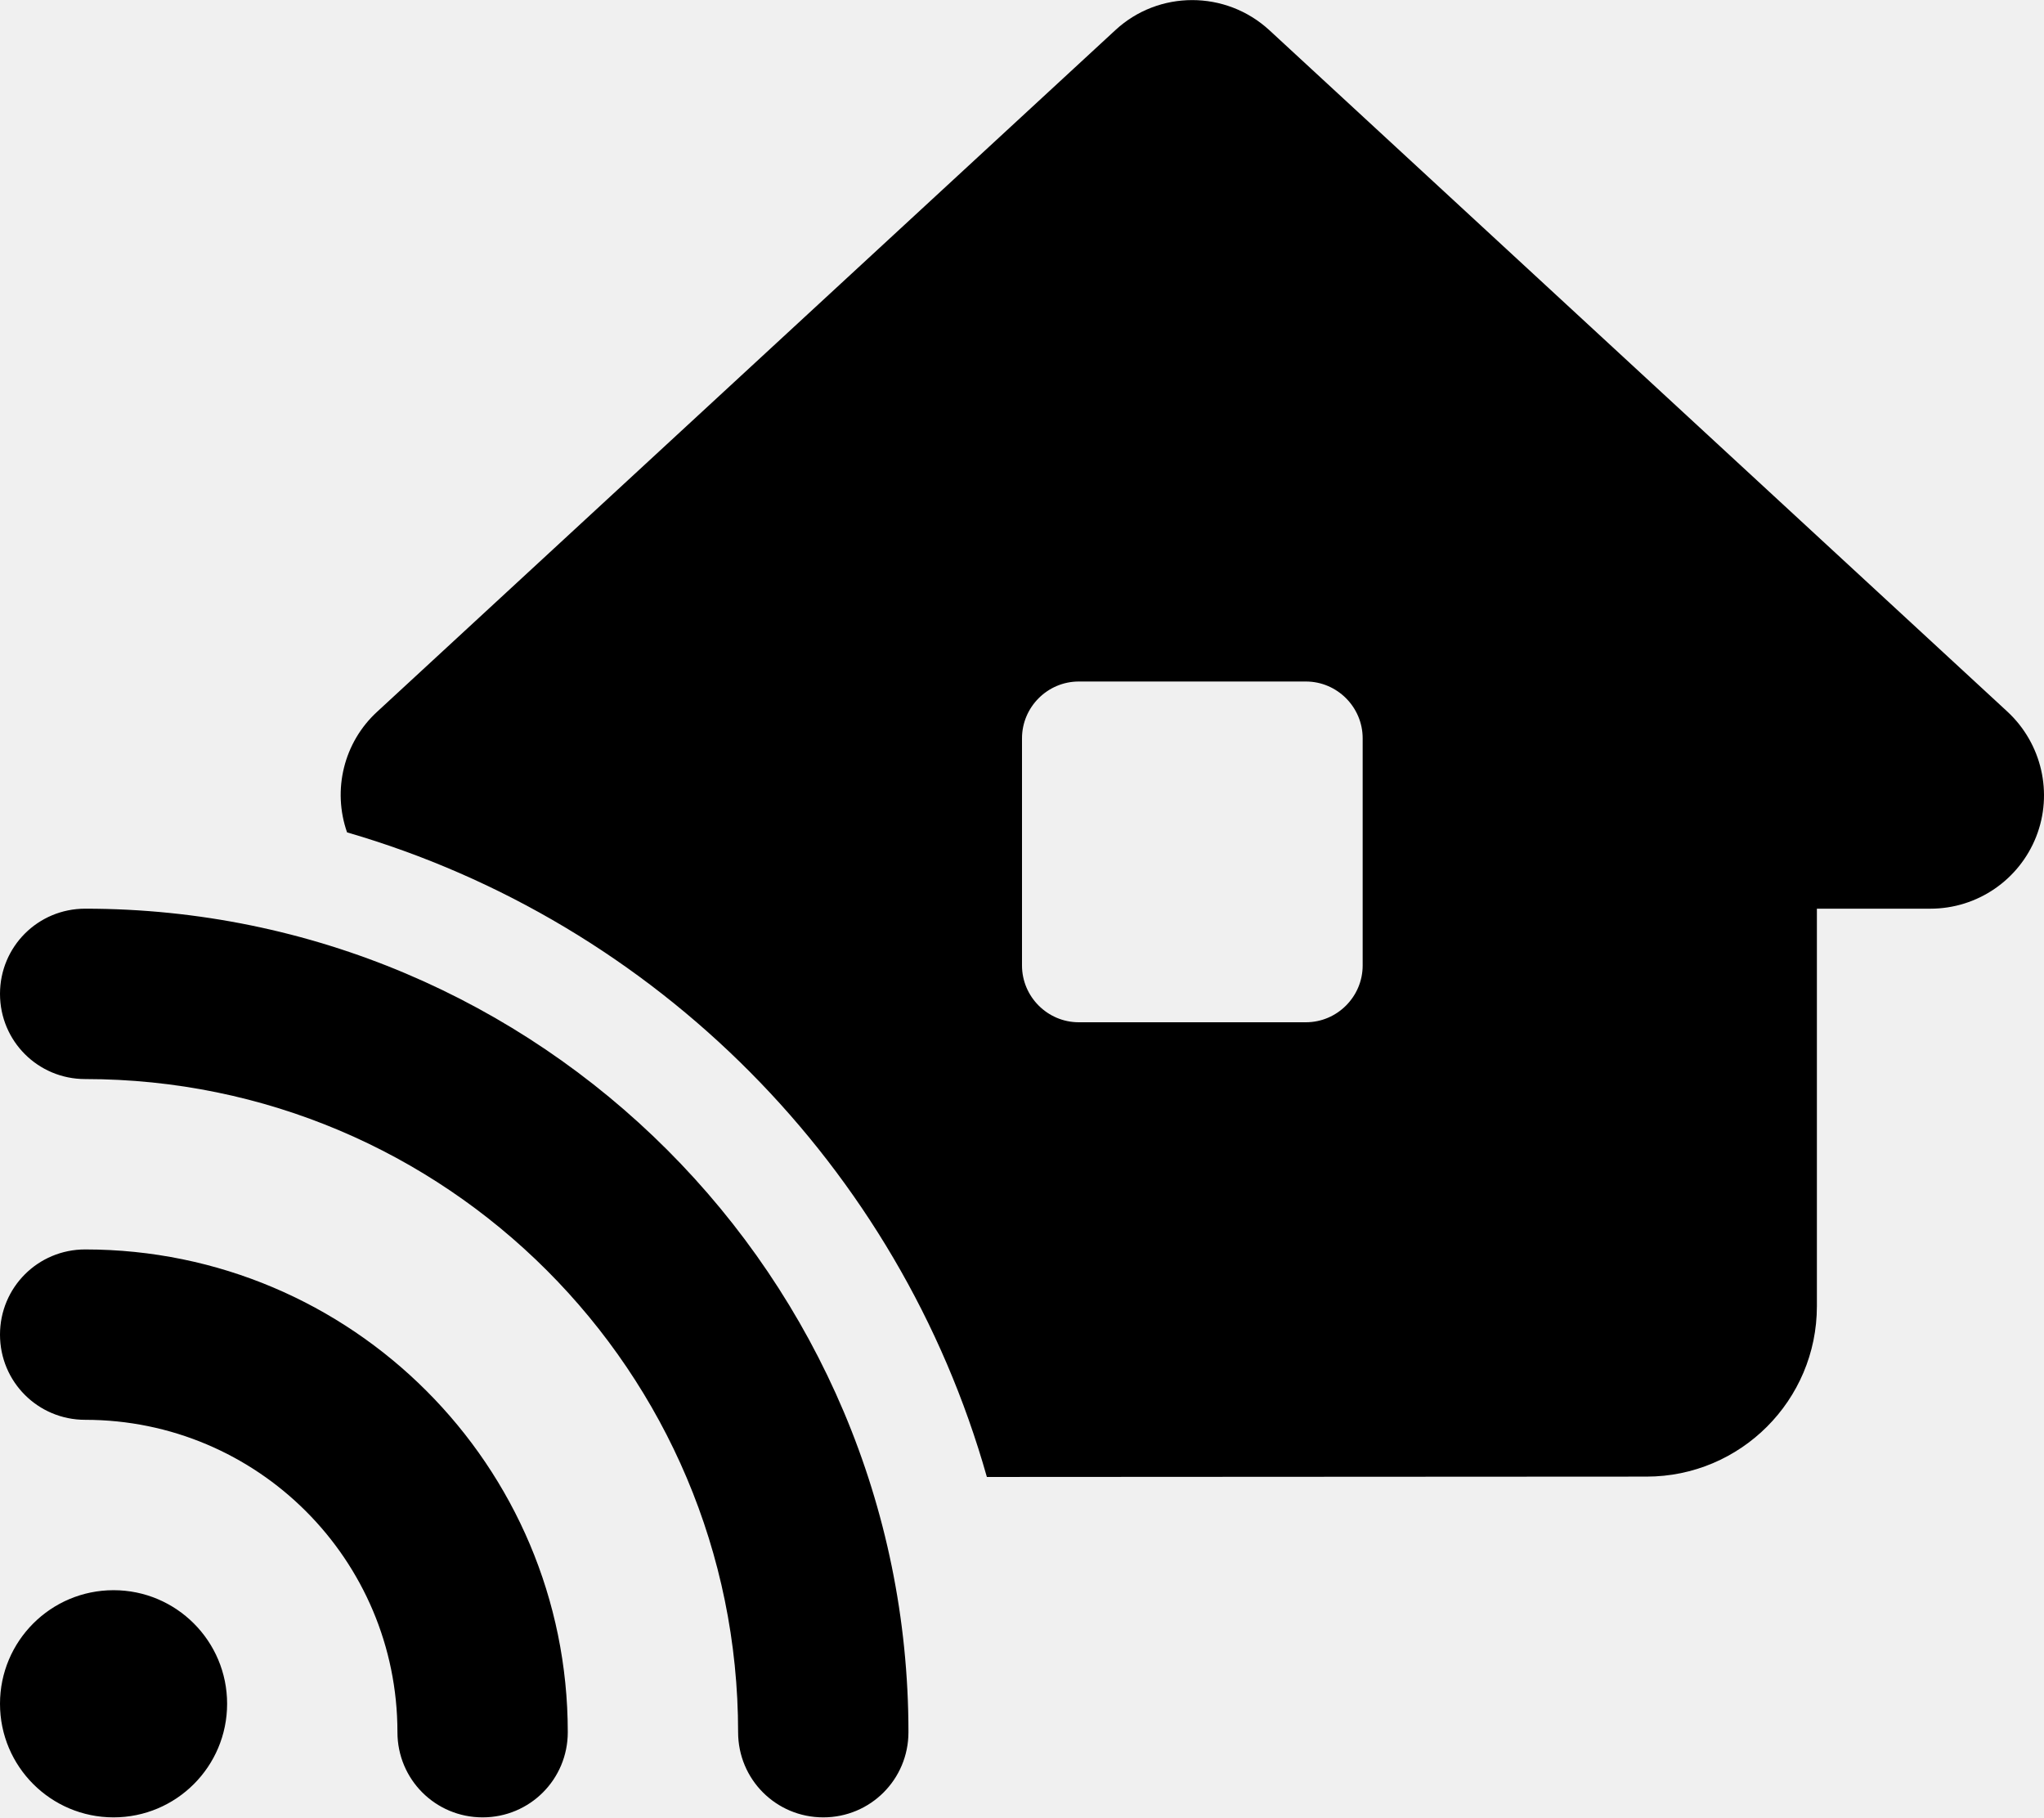
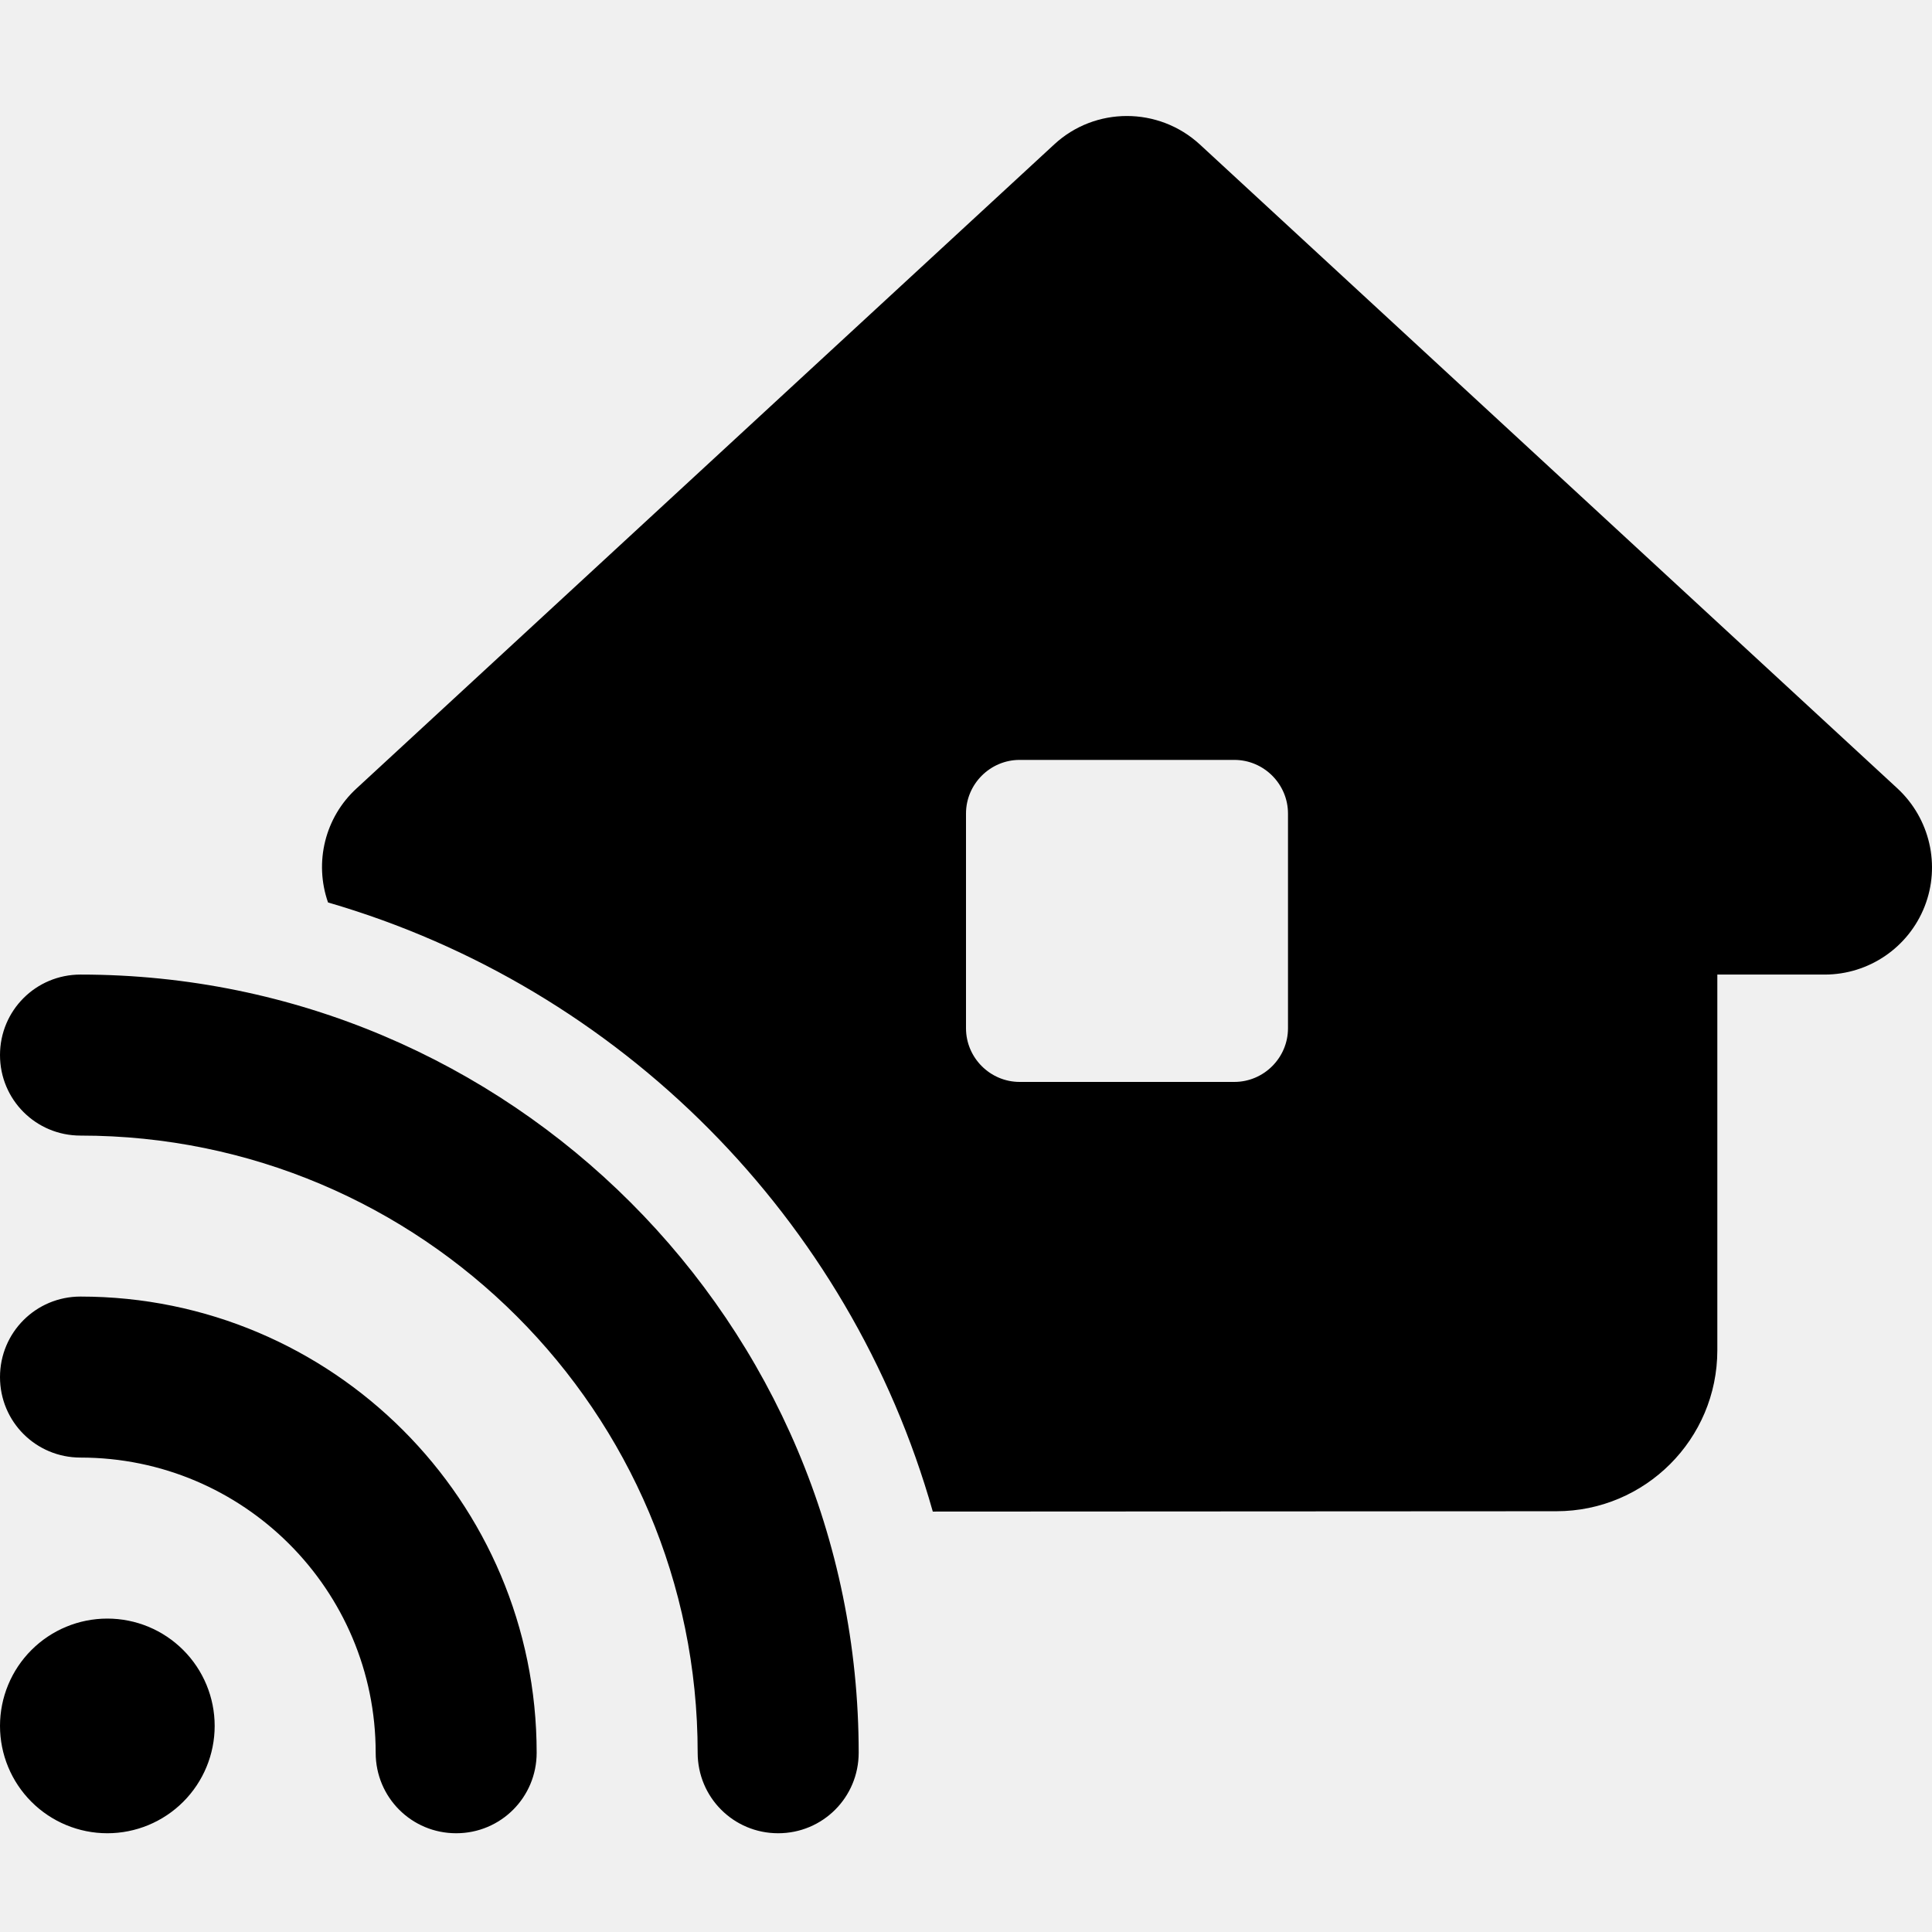
- <svg xmlns="http://www.w3.org/2000/svg" viewBox="0 0 576 512">
-   <path d="M357.7 8.5c-12.3-11.3-31.2-11.3-43.4 0l-208 192c-9.4 8.6-12.7 22-8.5 34c87.1 25.3 155.6 94.2 180.3 181.6L464 416c26.5 0 48-21.5 48-48l0-112 32 0c13.2 0 25-8.1 29.8-20.3s1.6-26.2-8.1-35.2l-208-192zM288 208c0-8.8 7.2-16 16-16l64 0c8.8 0 16 7.2 16 16l0 64c0 8.8-7.2 16-16 16l-64 0c-8.8 0-16-7.2-16-16l0-64zM24 256c-13.3 0-24 10.7-24 24s10.7 24 24 24c101.6 0 184 82.4 184 184c0 13.3 10.7 24 24 24s24-10.7 24-24c0-128.1-103.9-232-232-232zm8 256a32 32 0 1 0 0-64 32 32 0 1 0 0 64zM0 376c0 13.3 10.7 24 24 24c48.6 0 88 39.4 88 88c0 13.3 10.7 24 24 24s24-10.7 24-24c0-75.1-60.9-136-136-136c-13.3 0-24 10.7-24 24z" />
+ <svg xmlns="http://www.w3.org/2000/svg" width="80" height="80" viewBox="0 0 80 80" fill="none">
+   <mask id="mask0_133_10" style="mask-type:alpha" maskUnits="userSpaceOnUse" x="0" y="0" width="80" height="80">
+     <rect width="80" height="80" fill="#D9D9D9" />
+   </mask>
+   <g mask="url(#mask0_133_10)">
+ </g>
+   <g clip-path="url(#clip0_133_10)">
+     <path d="M49.681 5.98C47.972 4.411 45.347 4.411 43.653 5.98L14.764 32.647C13.458 33.841 13 35.702 13.583 37.369C25.681 40.883 35.194 50.452 38.625 62.591L64.444 62.577C68.125 62.577 71.111 59.591 71.111 55.911V40.355H75.555C77.389 40.355 79.028 39.23 79.694 37.536C80.361 35.841 79.917 33.897 78.569 32.647L49.681 5.98ZM40 33.688C40 32.466 41 31.466 42.222 31.466H51.111C52.333 31.466 53.333 32.466 53.333 33.688V42.577C53.333 43.8 52.333 44.8 51.111 44.8H42.222C41 44.8 40 43.8 40 42.577V33.688ZM3.333 40.355C1.486 40.355 0 41.841 0 43.688C0 45.536 1.486 47.022 3.333 47.022C17.444 47.022 28.889 58.466 28.889 72.577C28.889 74.425 30.375 75.911 32.222 75.911C34.069 75.911 35.556 74.425 35.556 72.577C35.556 54.786 21.125 40.355 3.333 40.355ZM4.444 75.911C5.623 75.911 6.754 75.442 7.587 74.609C8.421 73.775 8.889 72.645 8.889 71.466C8.889 70.288 8.421 69.157 7.587 68.324C6.754 67.49 5.623 67.022 4.444 67.022C3.266 67.022 2.135 67.49 1.302 68.324C0.468 69.157 0 70.288 0 71.466C0 72.645 0.468 73.775 1.302 74.609C2.135 75.442 3.266 75.911 4.444 75.911ZM0 57.022C0 58.869 1.486 60.355 3.333 60.355C10.083 60.355 15.556 65.827 15.556 72.577C15.556 74.425 17.042 75.911 18.889 75.911C20.736 75.911 22.222 74.425 22.222 72.577C22.222 62.147 13.764 53.688 3.333 53.688C1.486 53.688 0 55.175 0 57.022Z" fill="black" />
+   </g>
+   <defs>
+     <clipPath id="clip0_133_10">
+       <rect width="80" height="71.111" fill="white" transform="translate(0 4.79999)" />
+     </clipPath>
+   </defs>
</svg>
